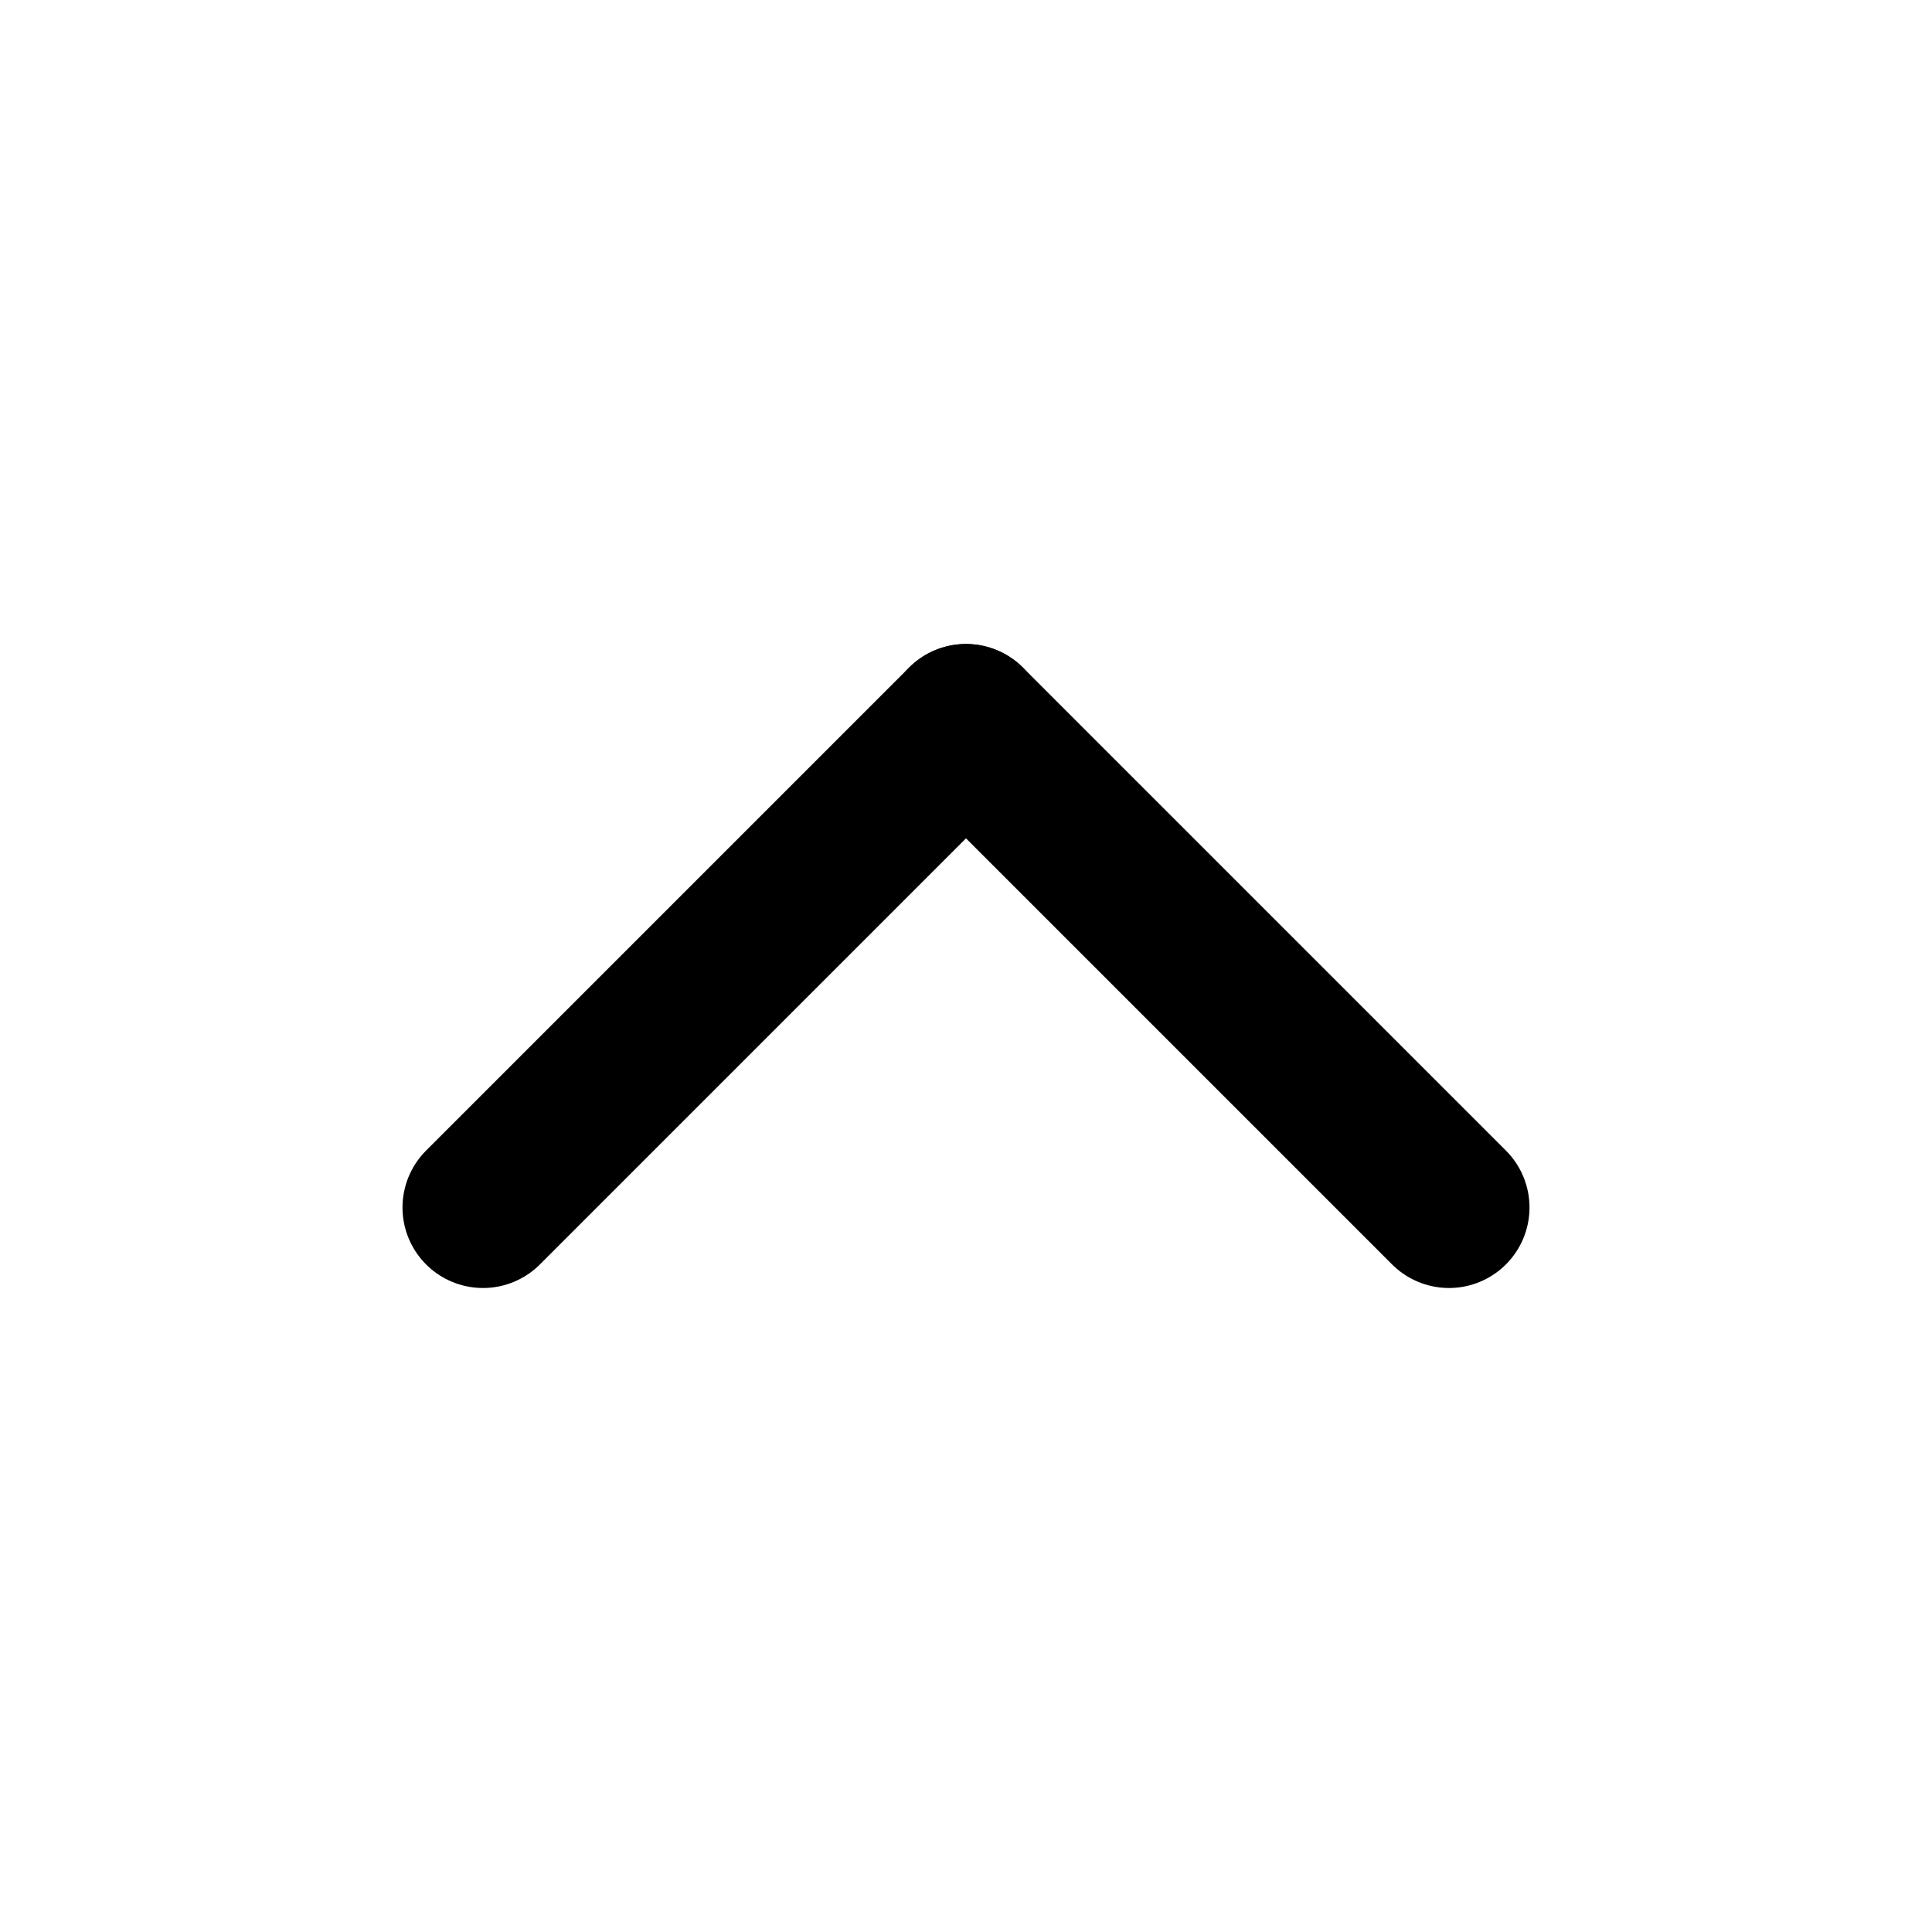
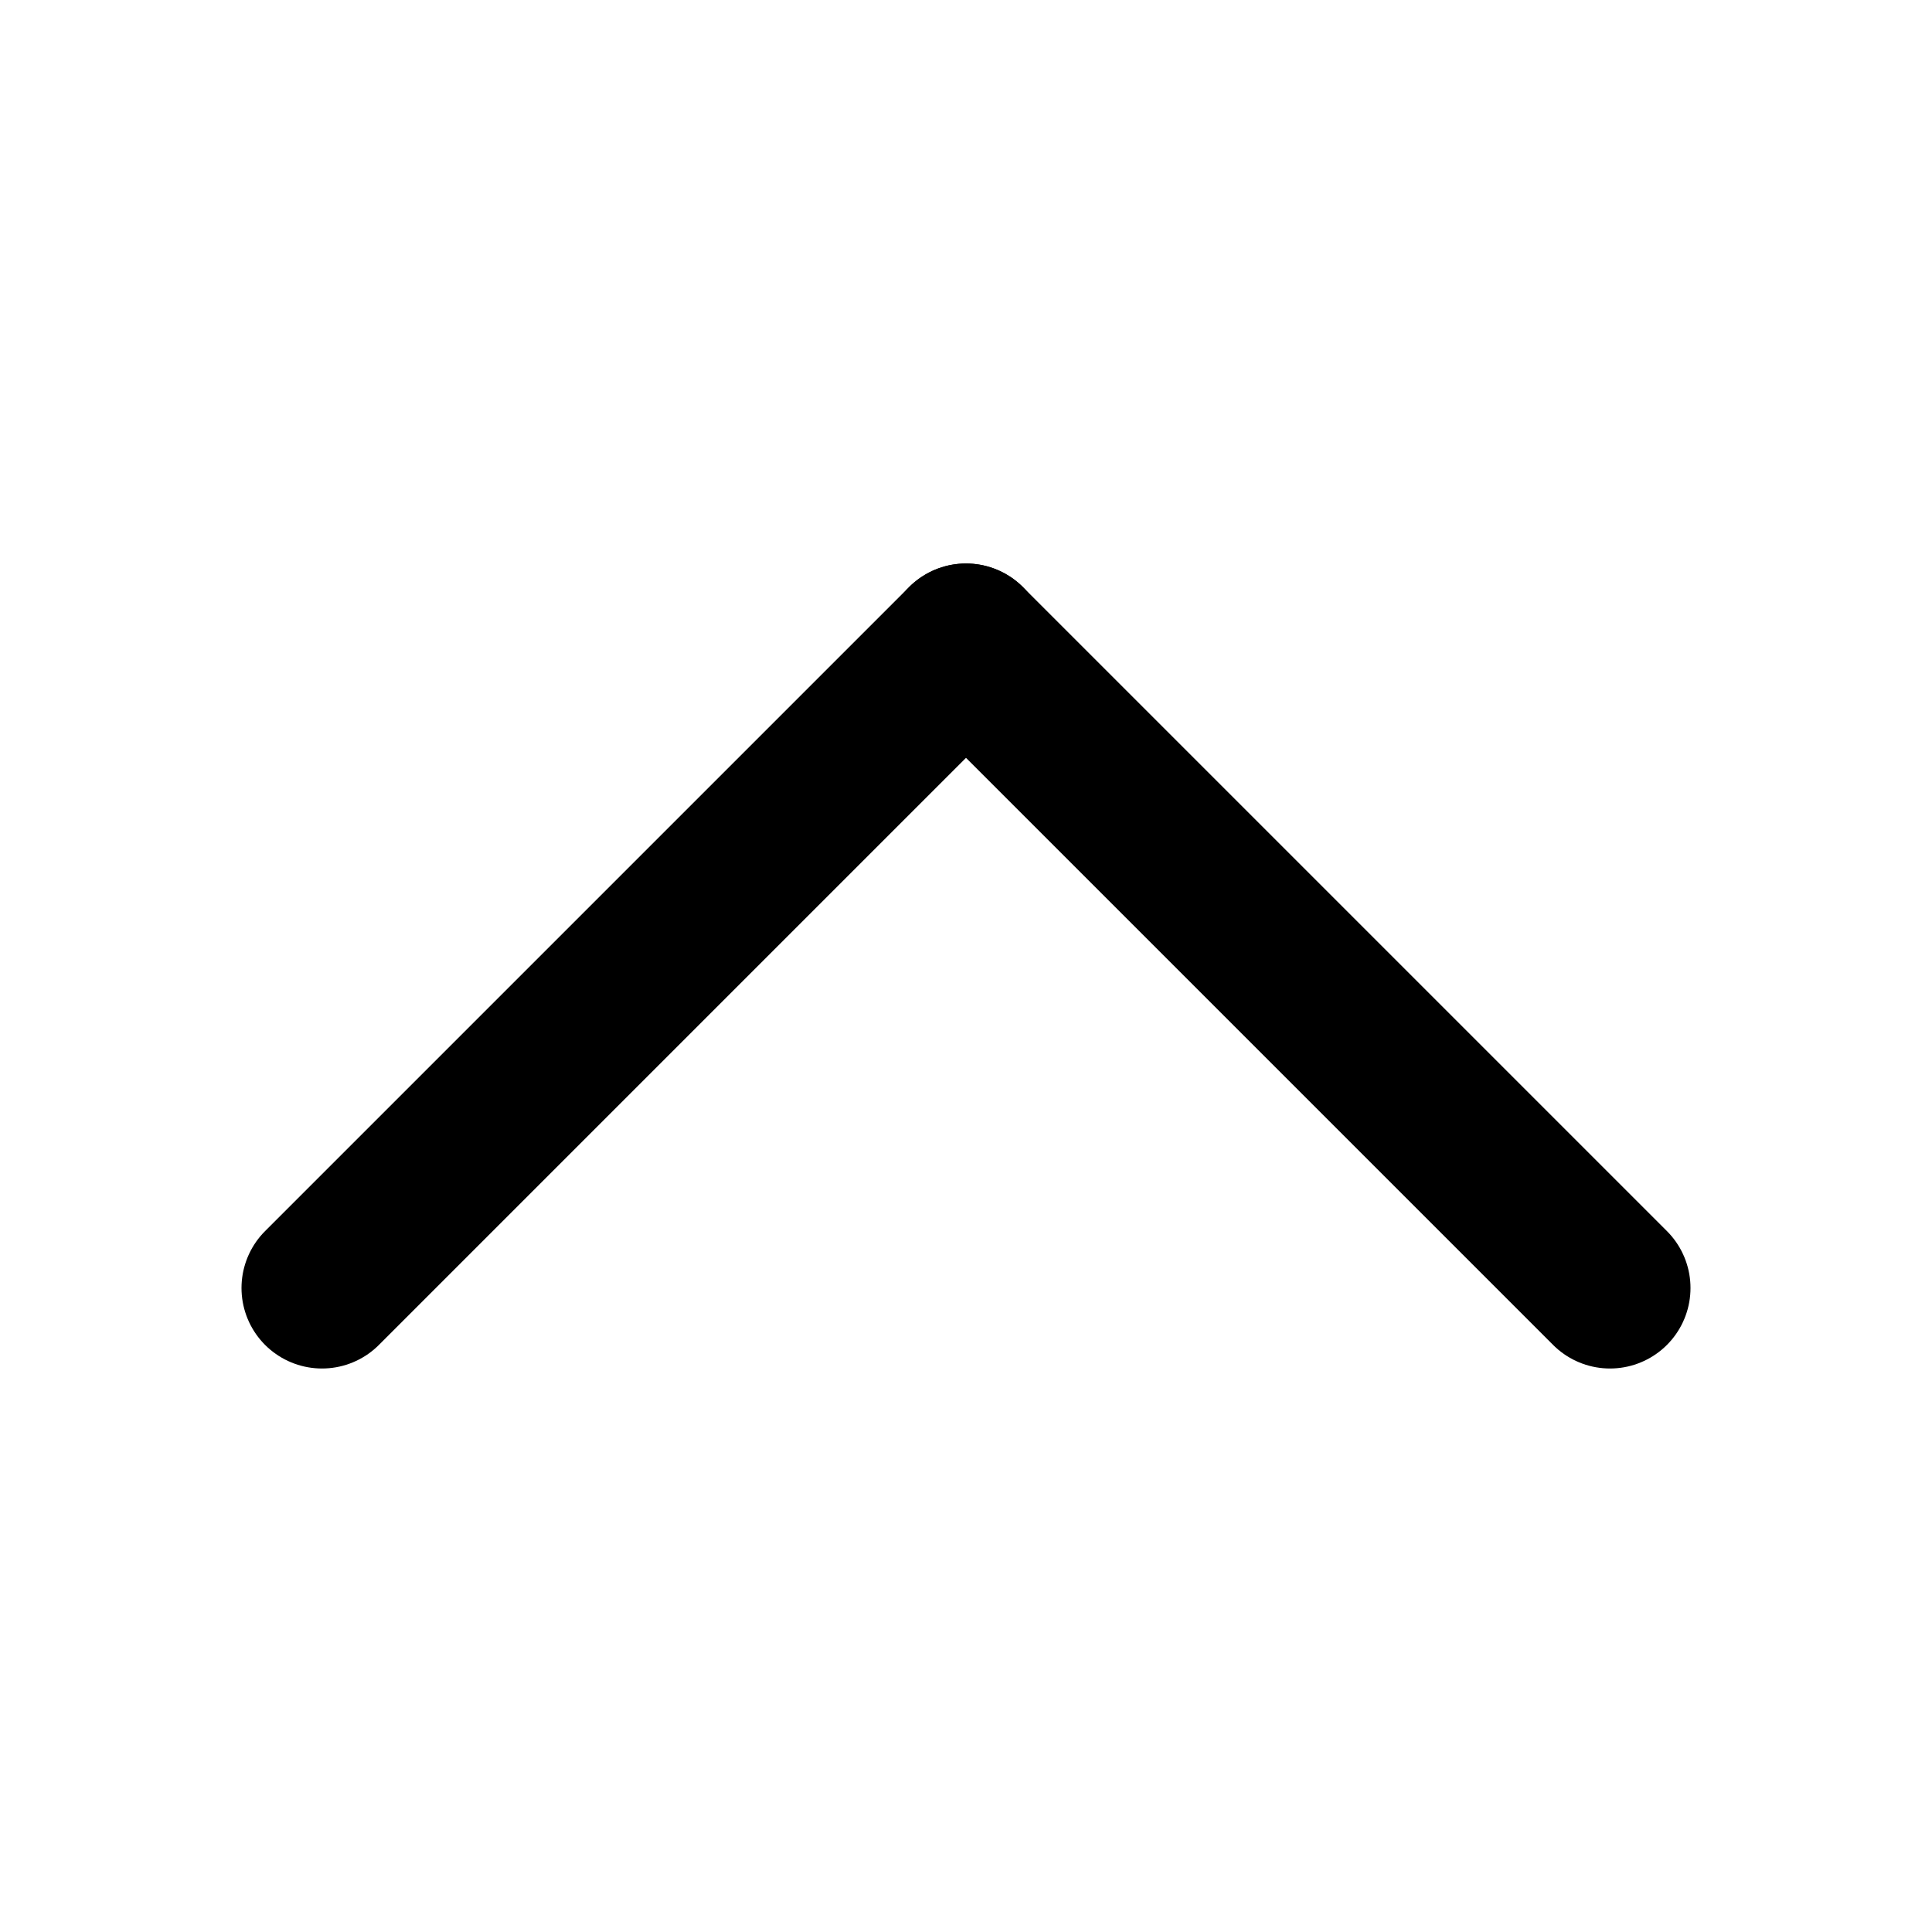
<svg xmlns="http://www.w3.org/2000/svg" width="24" height="24" viewBox="0 0 24 24" fill="none">
-   <path d="M12 9L18 15" stroke="black" stroke-width="2" stroke-linecap="round" />
-   <path d="M12 9L6 15" stroke="black" stroke-width="2" stroke-linecap="round" />
+   <path d="M12 8L20 16" stroke="black" stroke-width="2" stroke-linecap="round" />
+   <path d="M12 8L4 16" stroke="black" stroke-width="2" stroke-linecap="round" />
</svg>
